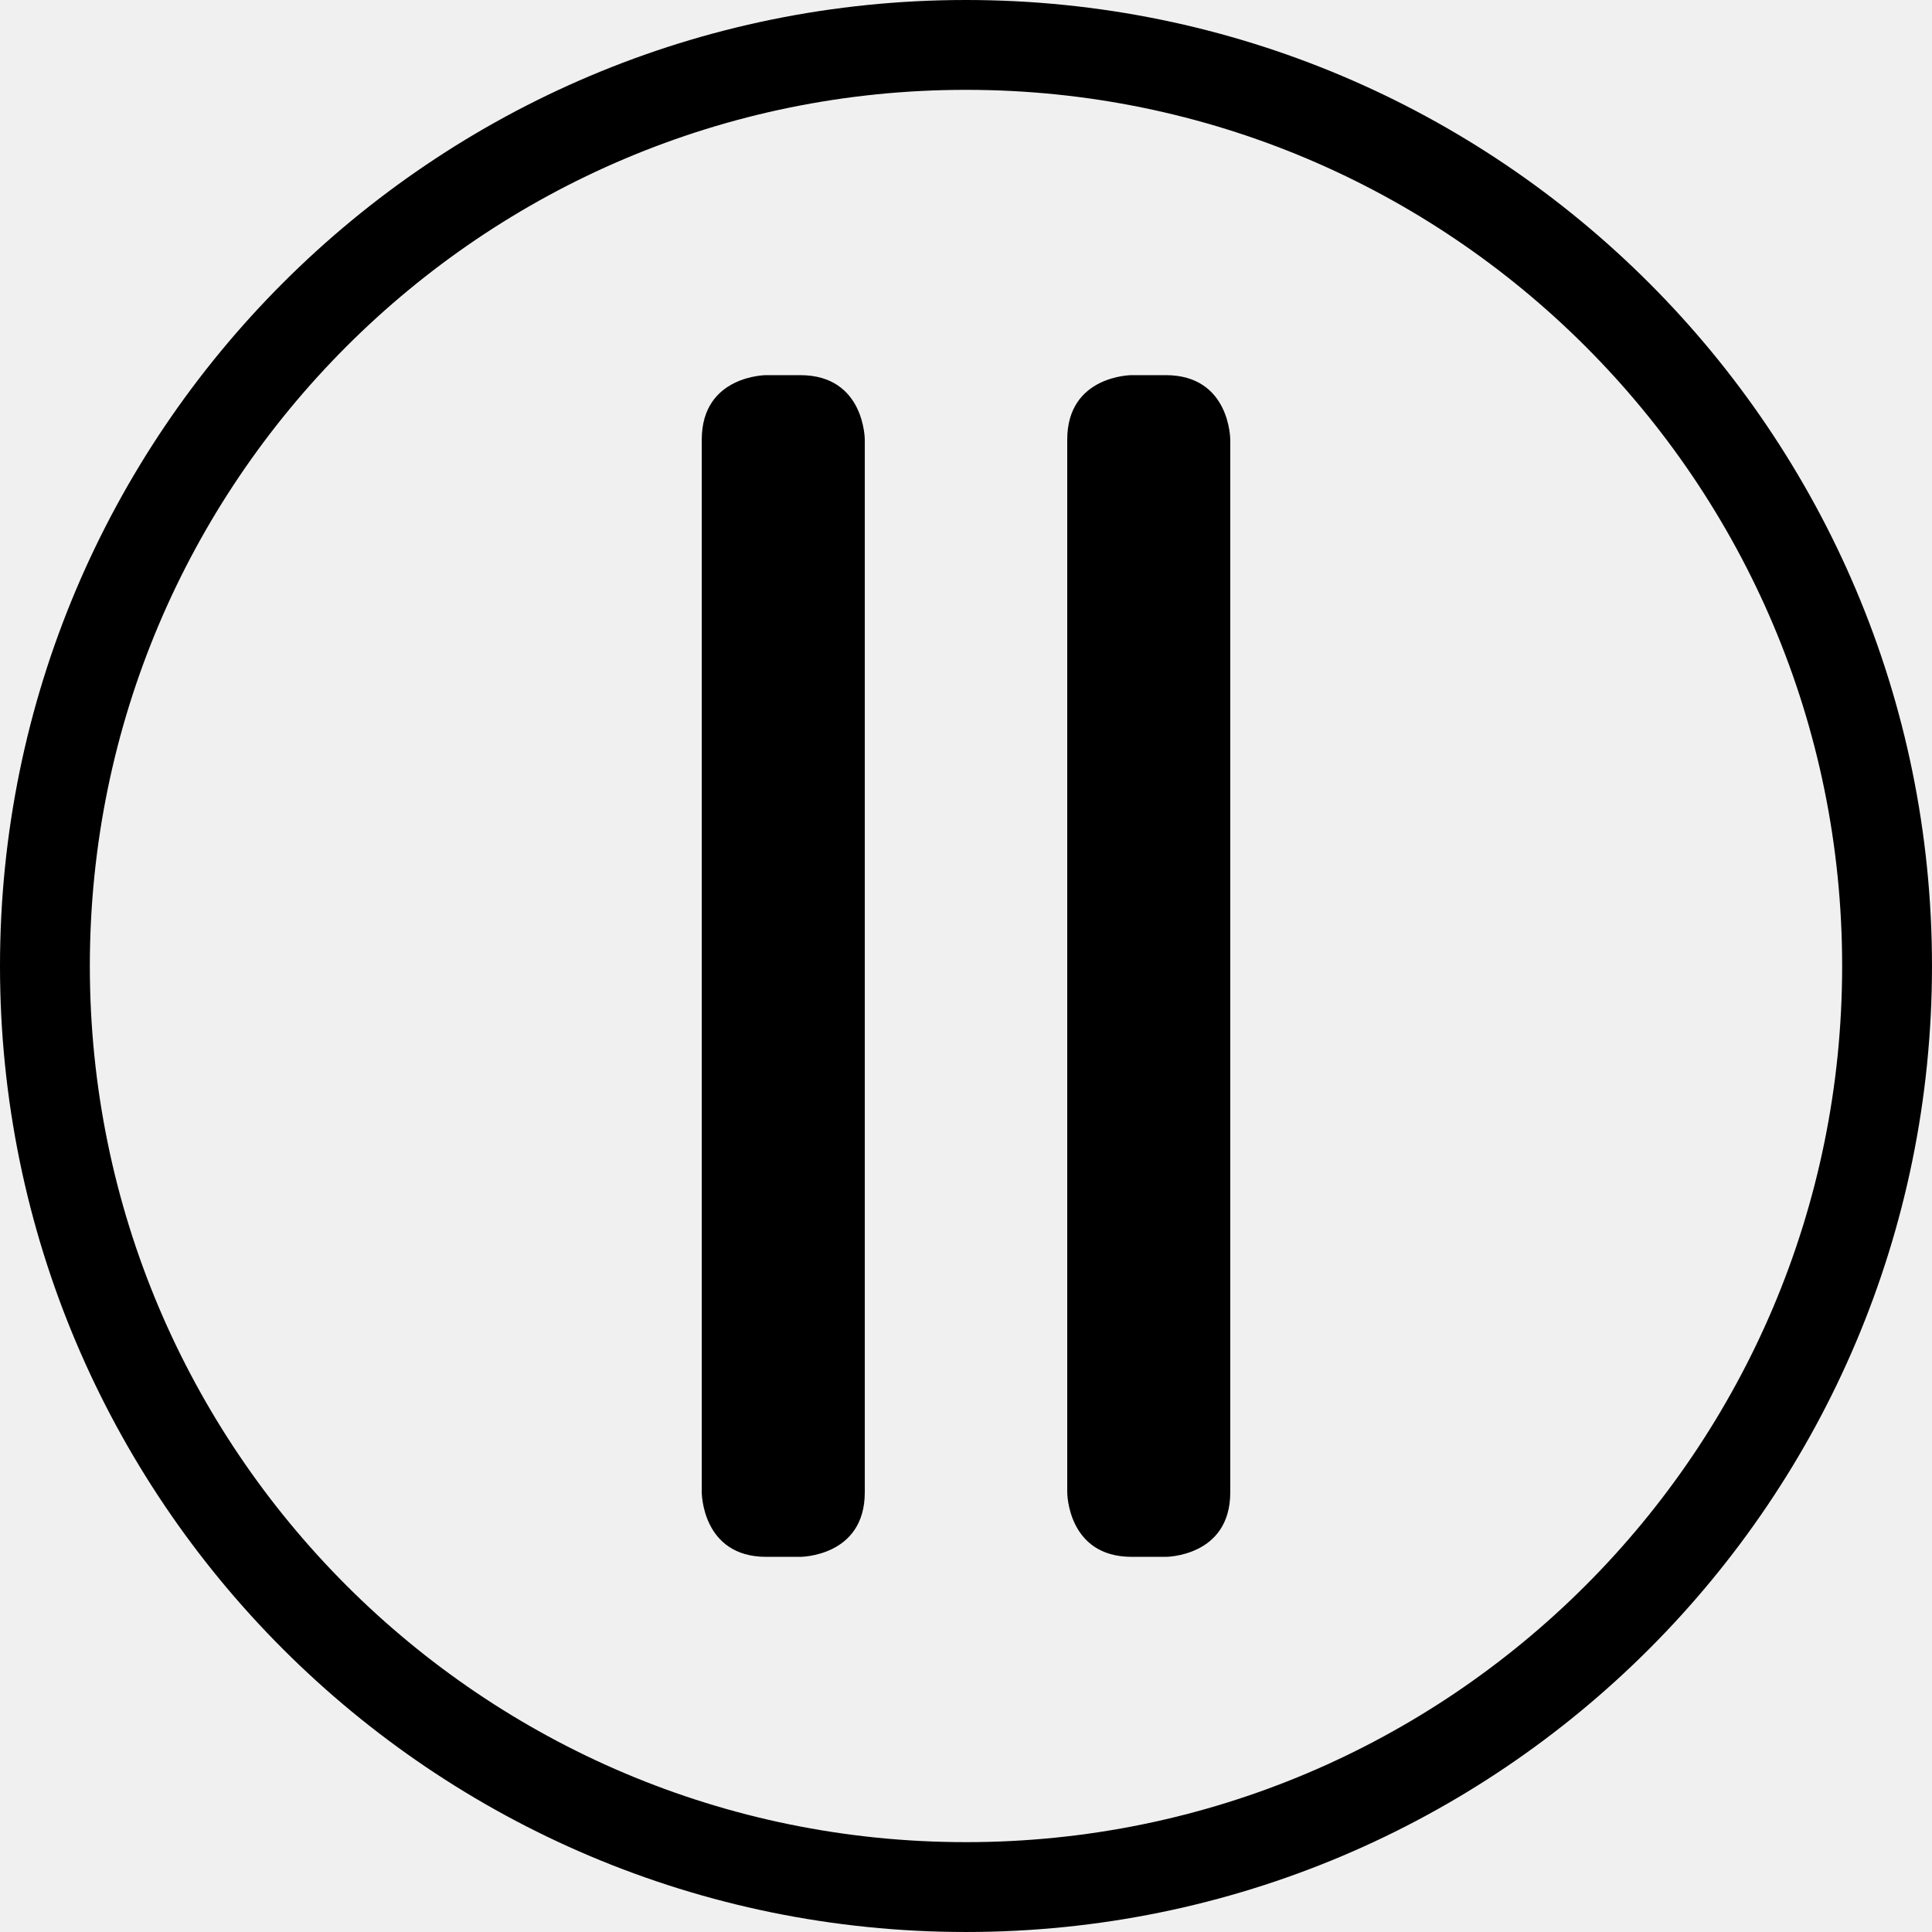
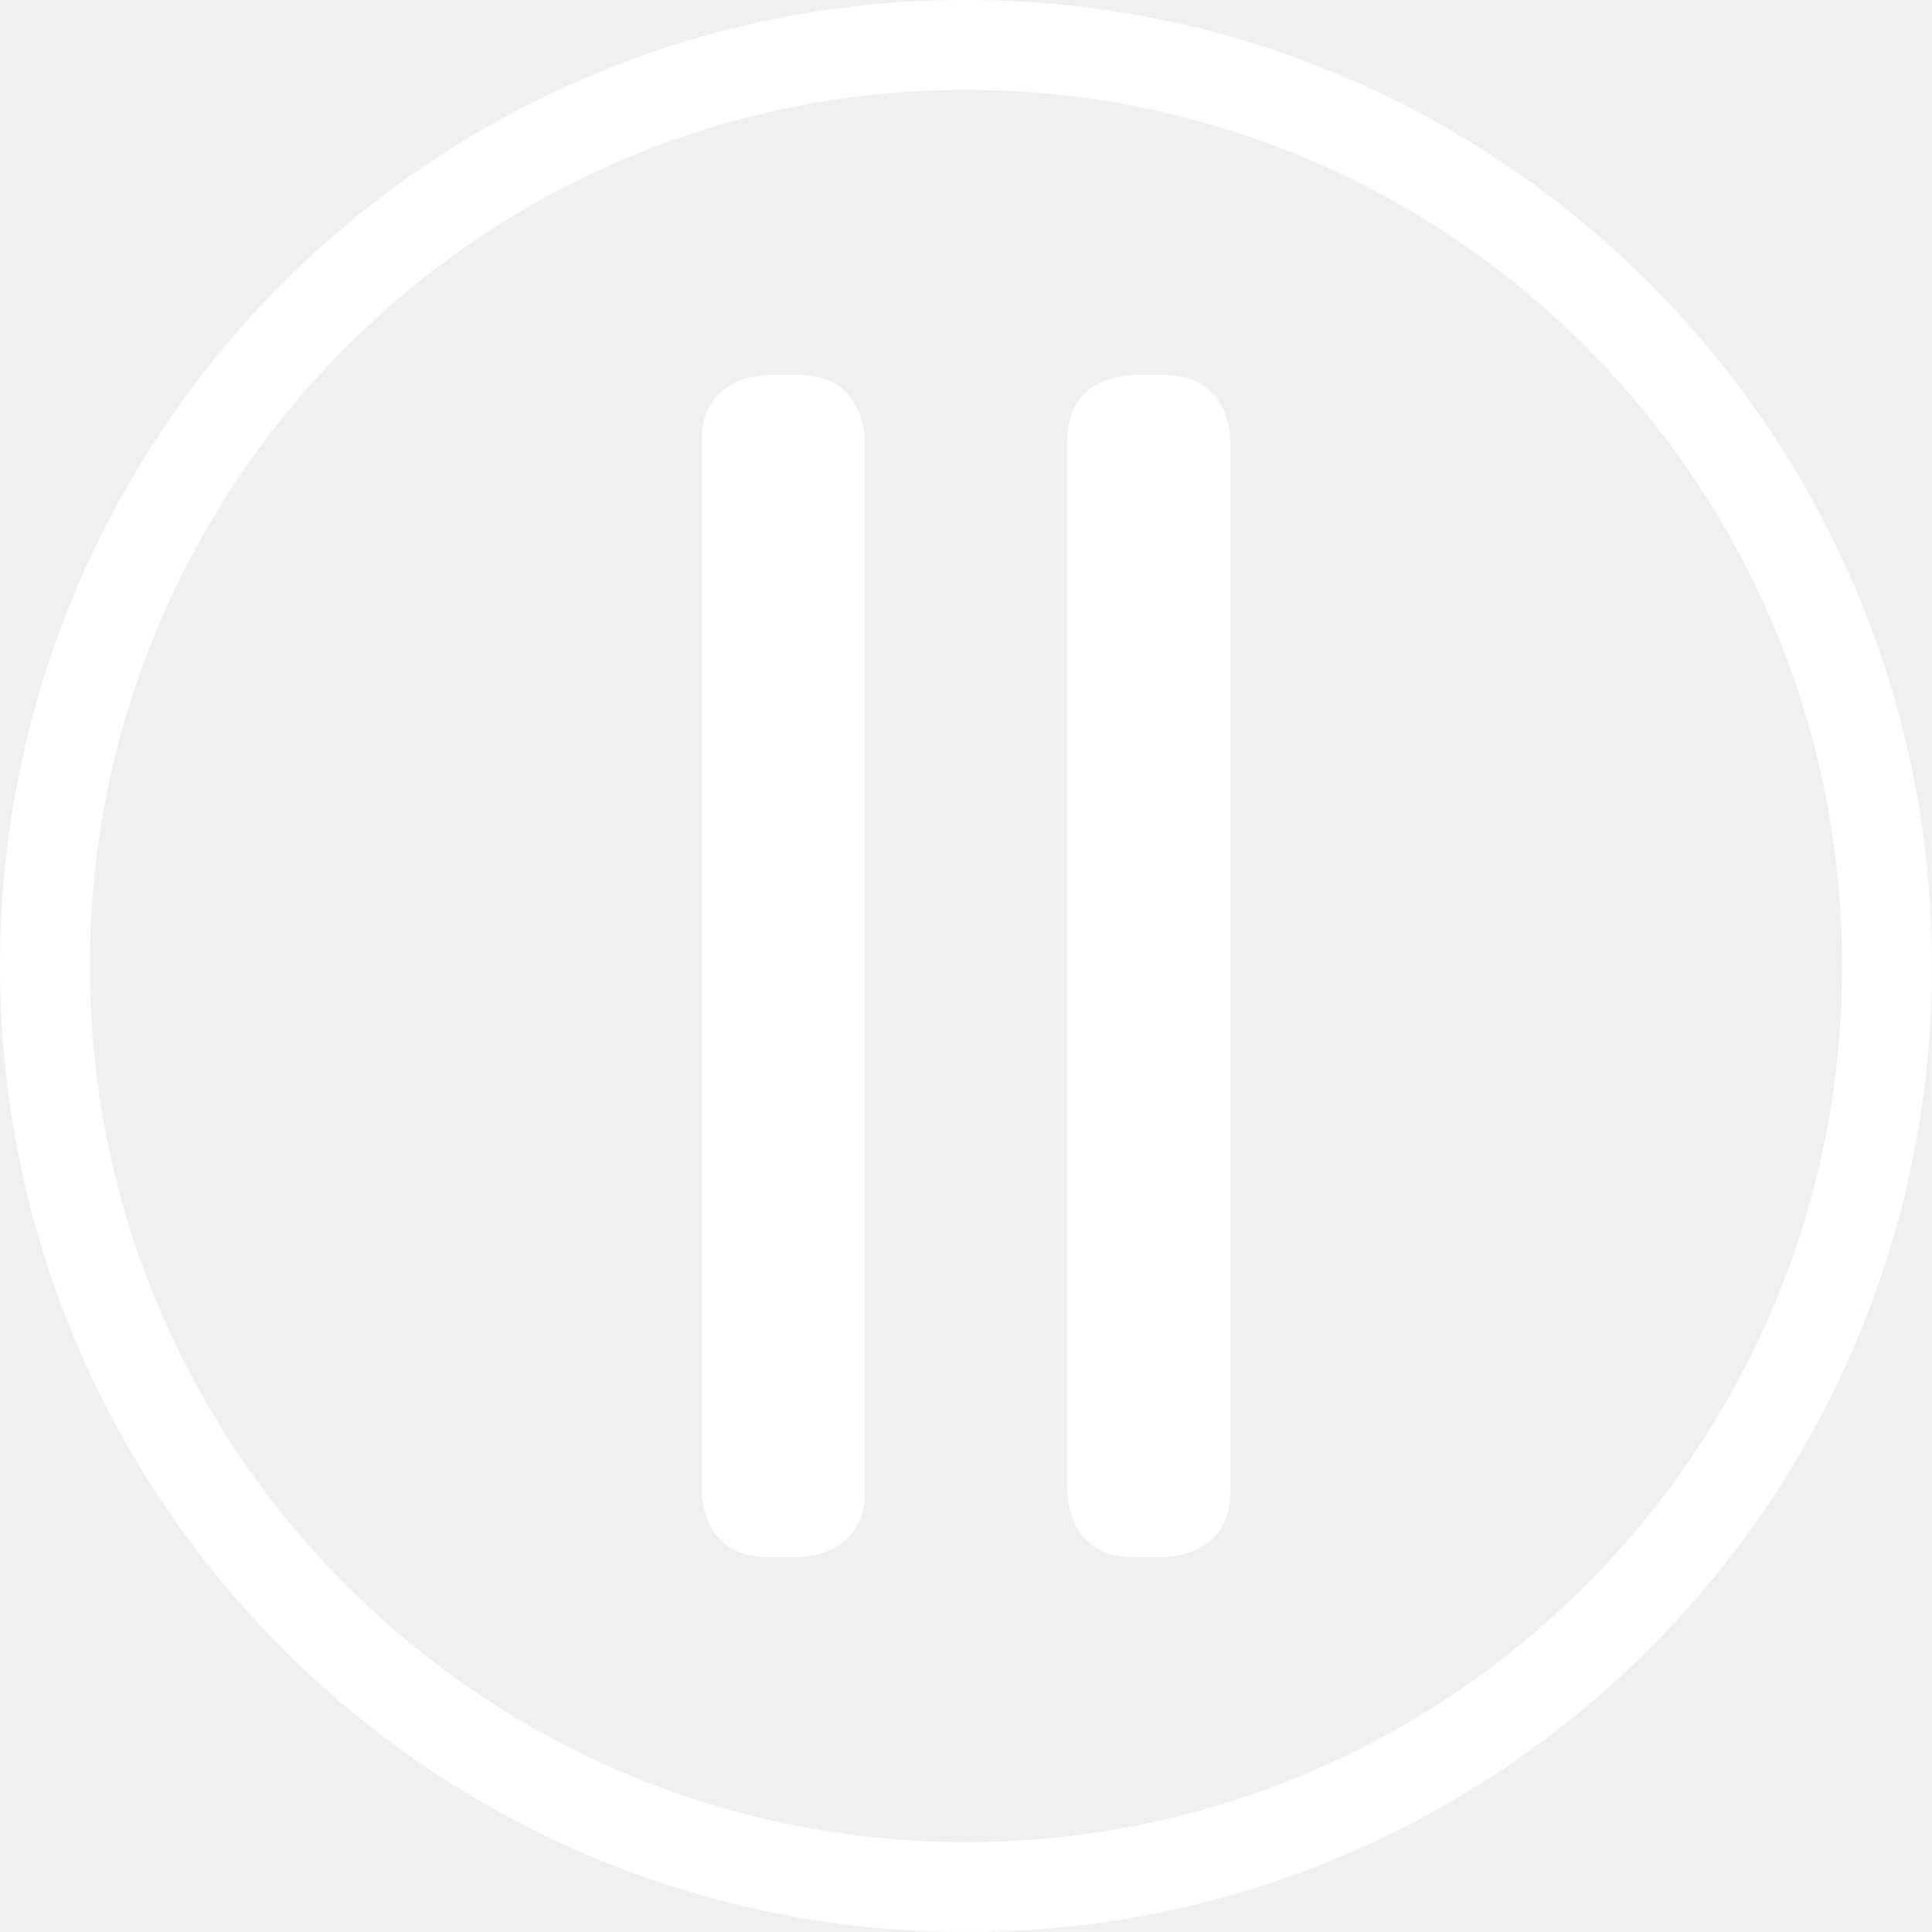
<svg xmlns="http://www.w3.org/2000/svg" xmlns:xlink="http://www.w3.org/1999/xlink" version="1.1" id="Ebene_1" x="0px" y="0px" width="201.543px" height="201.543px" viewBox="0 0 201.543 201.543" enable-background="new 0 0 201.543 201.543" xml:space="preserve">
  <g>
    <defs>
      <rect id="SVGID_1_" y="0" width="201.543" height="201.543" />
    </defs>
    <clipPath id="SVGID_2_">
      <use xlink:href="#SVGID_1_" overflow="visible" />
    </clipPath>
-     <circle clip-path="url(#SVGID_2_)" fill="none" stroke="#000" stroke-width="9.372" cx="100.771" cy="100.771" r="96.085" />
-     <path clip-path="url(#SVGID_2_)" fill="#000" d="M118.063,39.134c0,0-6.731,0-6.731,6.731v109.812c0,0,0,6.731,6.731,6.731   h3.543c0,0,6.733,0,6.733-6.731V45.866c0,0,0-6.731-6.733-6.731H118.063z" />
-     <path clip-path="url(#SVGID_2_)" fill="#000" d="M79.937,39.134c0,0-6.731,0-6.731,6.731v109.812c0,0,0,6.731,6.731,6.731h3.543   c0,0,6.733,0,6.733-6.731V45.866c0,0,0-6.731-6.733-6.731H79.937z" />
+     <circle clip-path="url(#SVGID_2_)" fill="none" stroke="#fff" stroke-width="9.372" cx="100.771" cy="100.771" r="96.085" />
+     <path clip-path="url(#SVGID_2_)" fill="#fff" d="M118.063,39.134c0,0-6.731,0-6.731,6.731v109.812c0,0,0,6.731,6.731,6.731   h3.543c0,0,6.733,0,6.733-6.731V45.866c0,0,0-6.731-6.733-6.731H118.063z" />
+     <path clip-path="url(#SVGID_2_)" fill="#fff" d="M79.937,39.134c0,0-6.731,0-6.731,6.731v109.812c0,0,0,6.731,6.731,6.731h3.543   c0,0,6.733,0,6.733-6.731V45.866c0,0,0-6.731-6.733-6.731H79.937z" />
  </g>
</svg>
